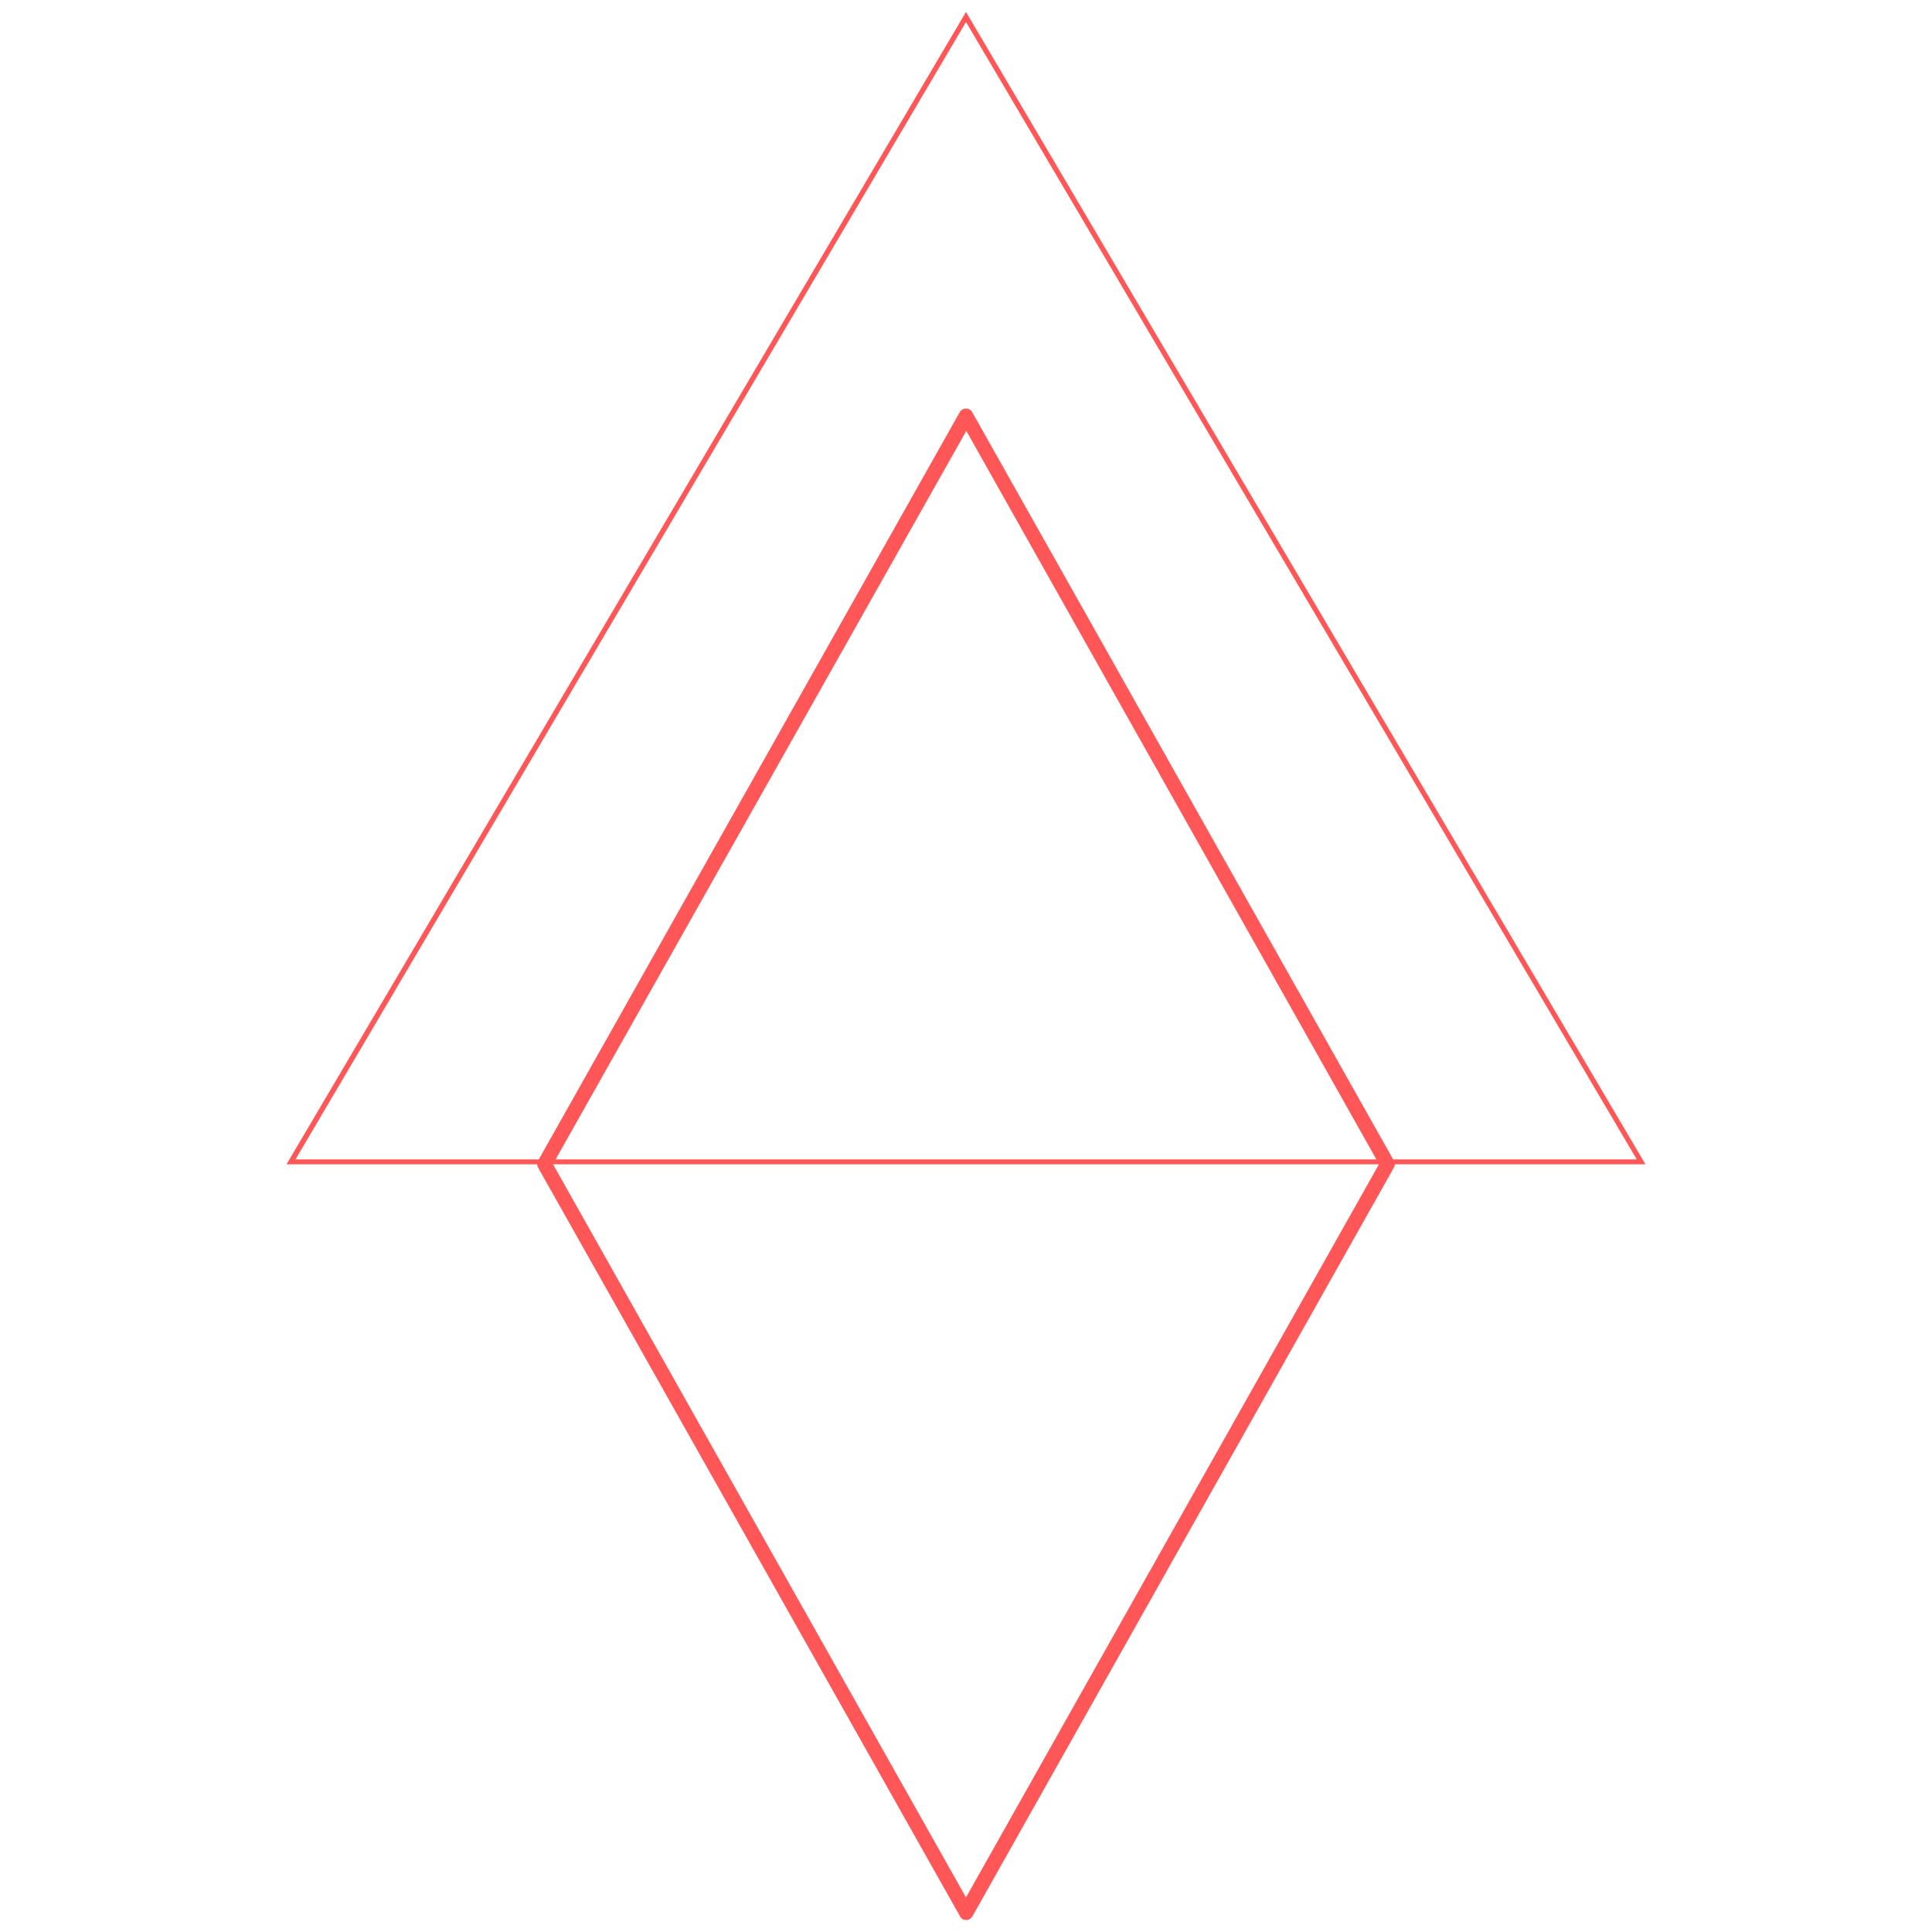
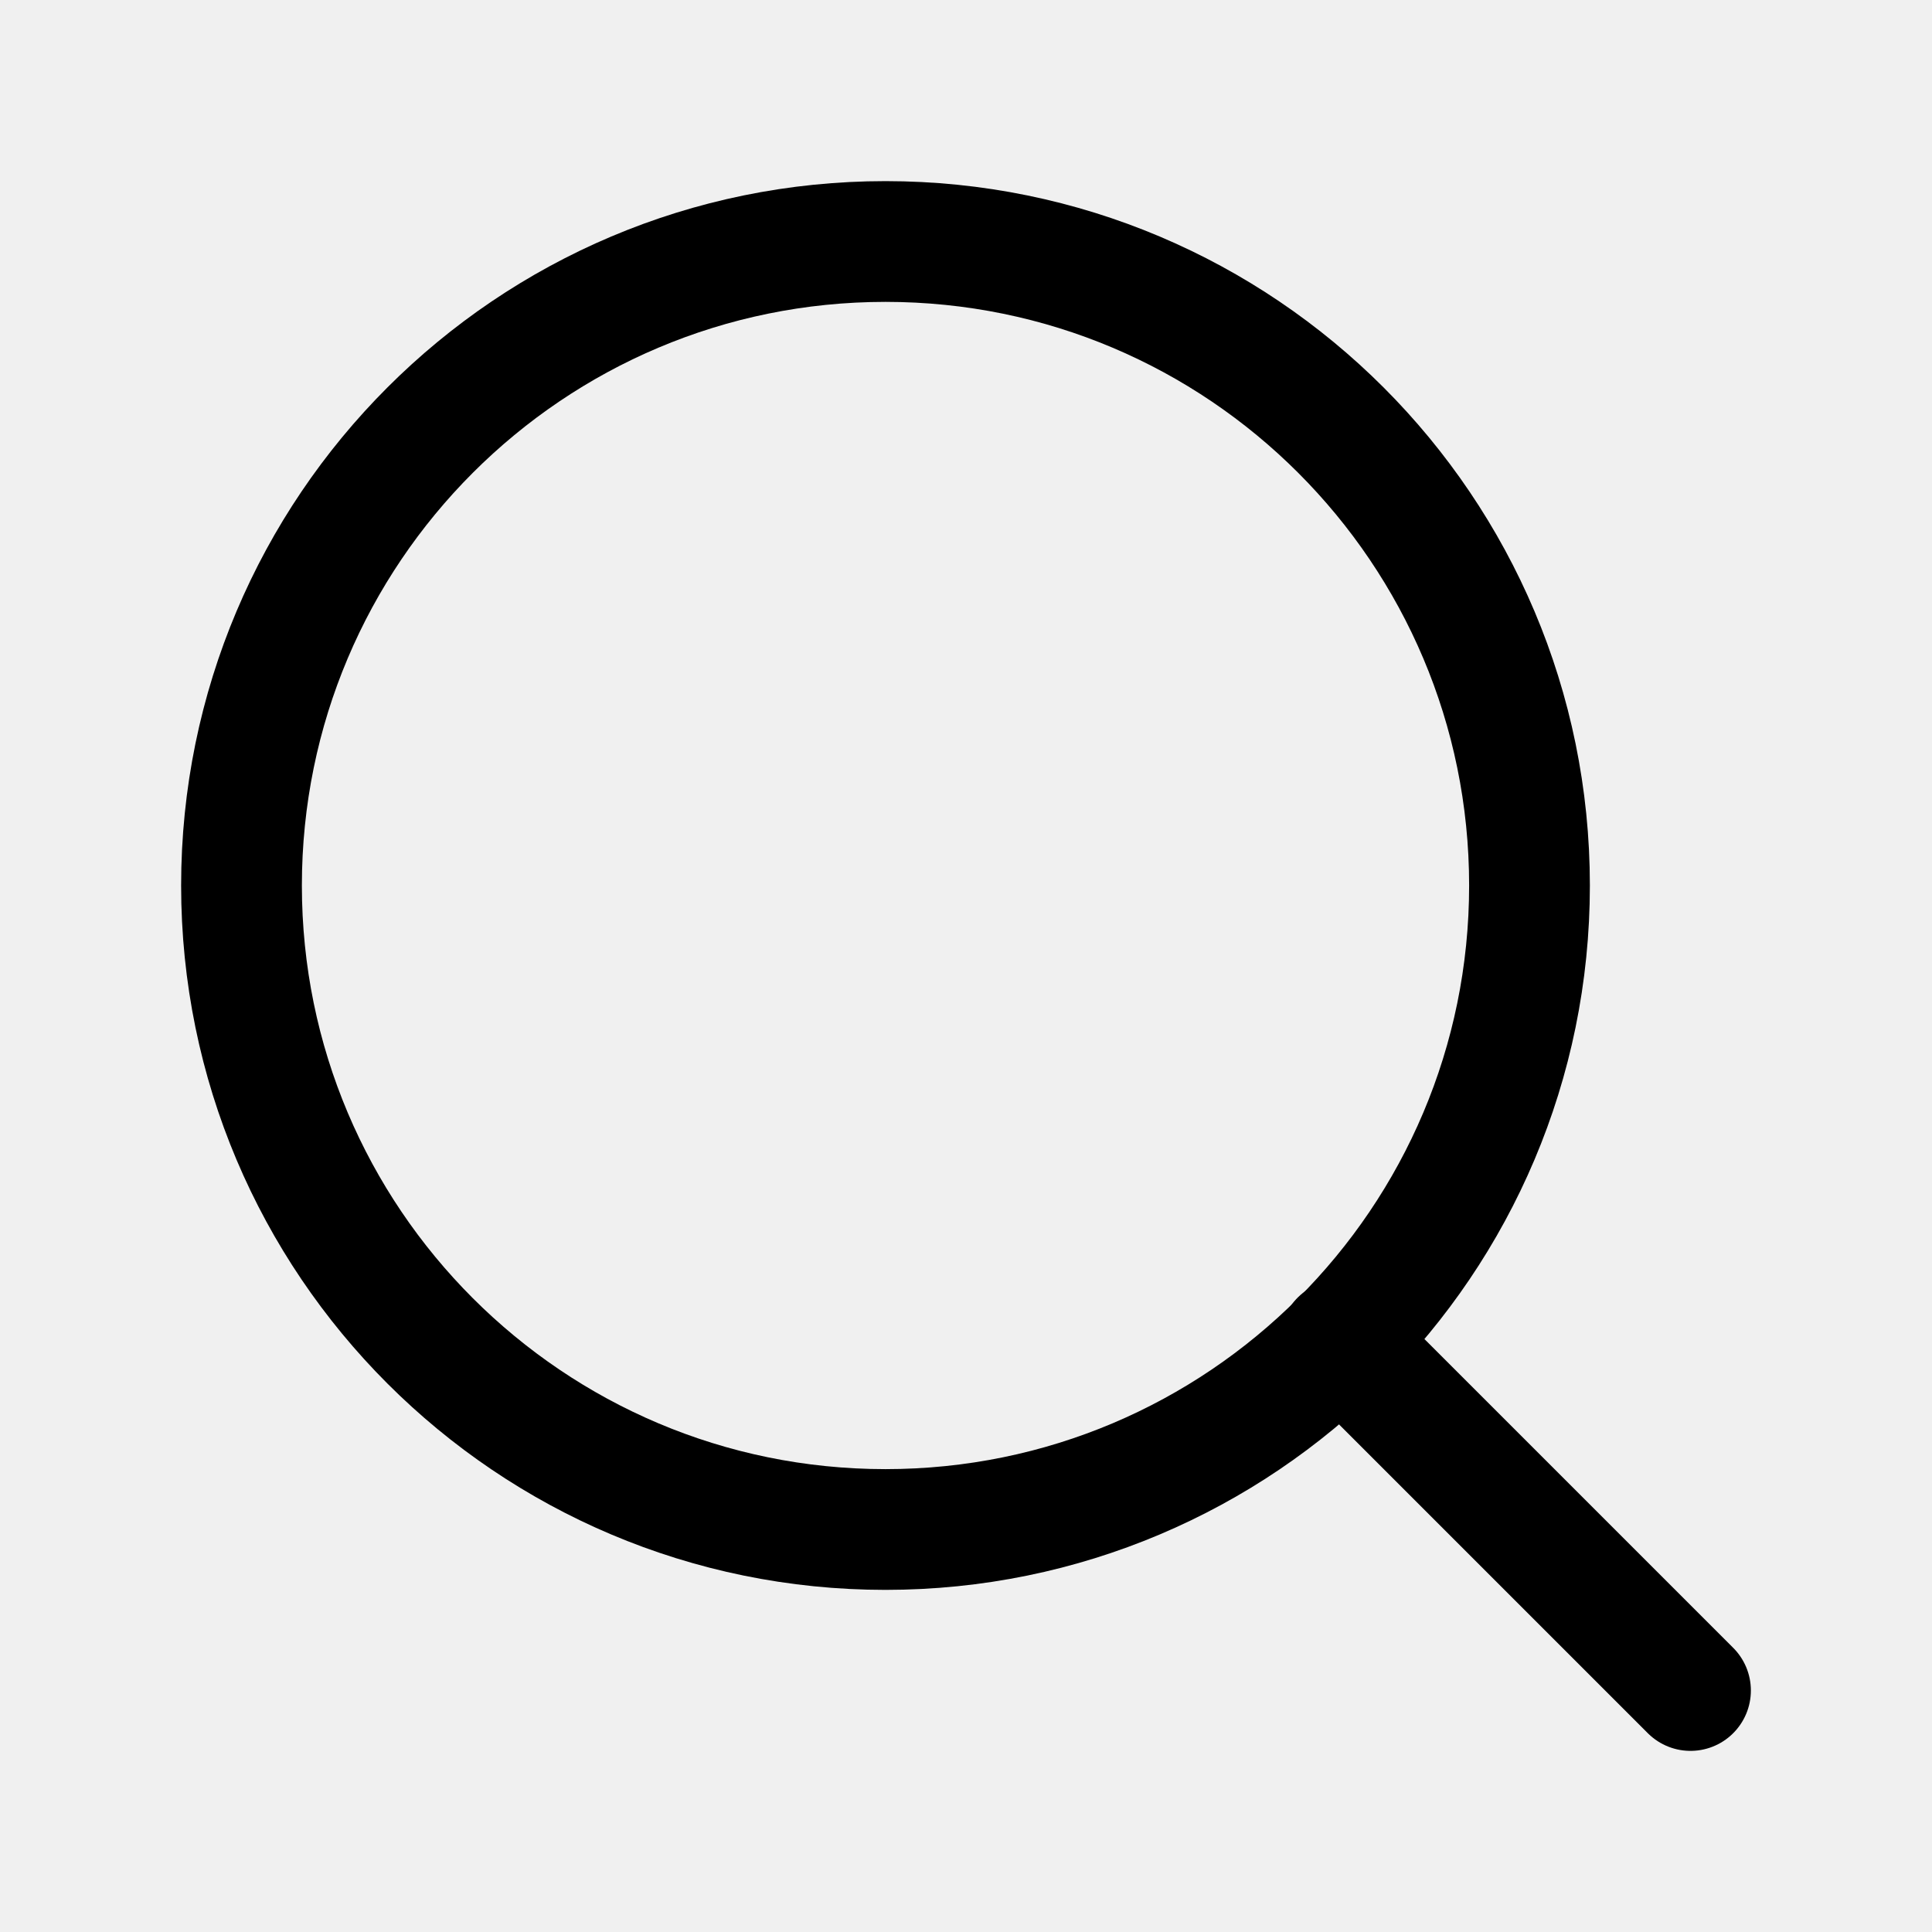
- <svg xmlns="http://www.w3.org/2000/svg" width="2000" zoomAndPan="magnify" viewBox="0 0 1500 1500" height="2000" preserveAspectRatio="xMidYMid meet" version="1.0">
-   <defs>
-     <clipPath id="0c84a7841a">
-       <path d="M 0.238 0.27 L 1055.762 0.27 L 1055.762 894.973 L 0.238 894.973 Z M 0.238 0.27 " clip-rule="nonzero" />
-     </clipPath>
-     <clipPath id="ddbc88a074">
-       <path d="M 195 308.215 L 861 308.215 L 861 1481.797 L 195 1481.797 Z M 195 308.215 " clip-rule="nonzero" />
-     </clipPath>
-     <clipPath id="a33b8cdc15">
-       <rect x="0" width="1056" y="0" height="1483" />
-     </clipPath>
-   </defs>
-   <rect x="-150" width="1800" fill="#ffffff" y="-150" height="1800" fill-opacity="1" />
-   <rect x="-150" width="1800" fill="#ffffff" y="-150" height="1800" fill-opacity="1" />
-   <g transform="matrix(1, 0, 0, 1, 222, 9)">
-     <g clip-path="url(#a33b8cdc15)">
-       <g clip-path="url(#0c84a7841a)">
-         <path fill="#ff5757" d="M 1055.535 894.973 L 0.465 894.973 L 528 0.27 Z M 7.426 891.176 L 1048.785 891.176 L 528 8.078 Z M 7.426 891.176 " fill-opacity="1" fill-rule="nonzero" />
-       </g>
-       <g clip-path="url(#ddbc88a074)">
-         <path fill="#ff5757" d="M 528.25 1481.715 C 526.211 1481.715 524.176 1480.699 523.41 1478.914 L 195.84 897.641 C 194.82 895.859 194.82 893.82 195.84 892.035 L 523.156 311.02 C 524.176 309.234 525.957 308.215 527.996 308.215 C 530.031 308.215 532.07 309.234 532.836 311.02 L 860.152 892.035 C 861.172 893.82 861.172 895.859 860.152 897.641 L 533.09 1478.66 C 532.07 1480.441 530.289 1481.715 528.25 1481.715 Z M 207.301 894.84 L 527.996 1464.141 L 848.688 894.84 L 528.25 325.539 Z M 207.301 894.84 " fill-opacity="1" fill-rule="nonzero" />
-       </g>
-     </g>
-   </g>
+ <svg xmlns="http://www.w3.org/2000/svg" viewBox="0 0 24 24" fill="none" stroke="currentColor" stroke-width="1.5" stroke-linecap="round" stroke-linejoin="round">
+   <circle cx="11" cy="11" r="8" />
+   <line x1="21" y1="21" x2="16.65" y2="16.65" />
</svg>
